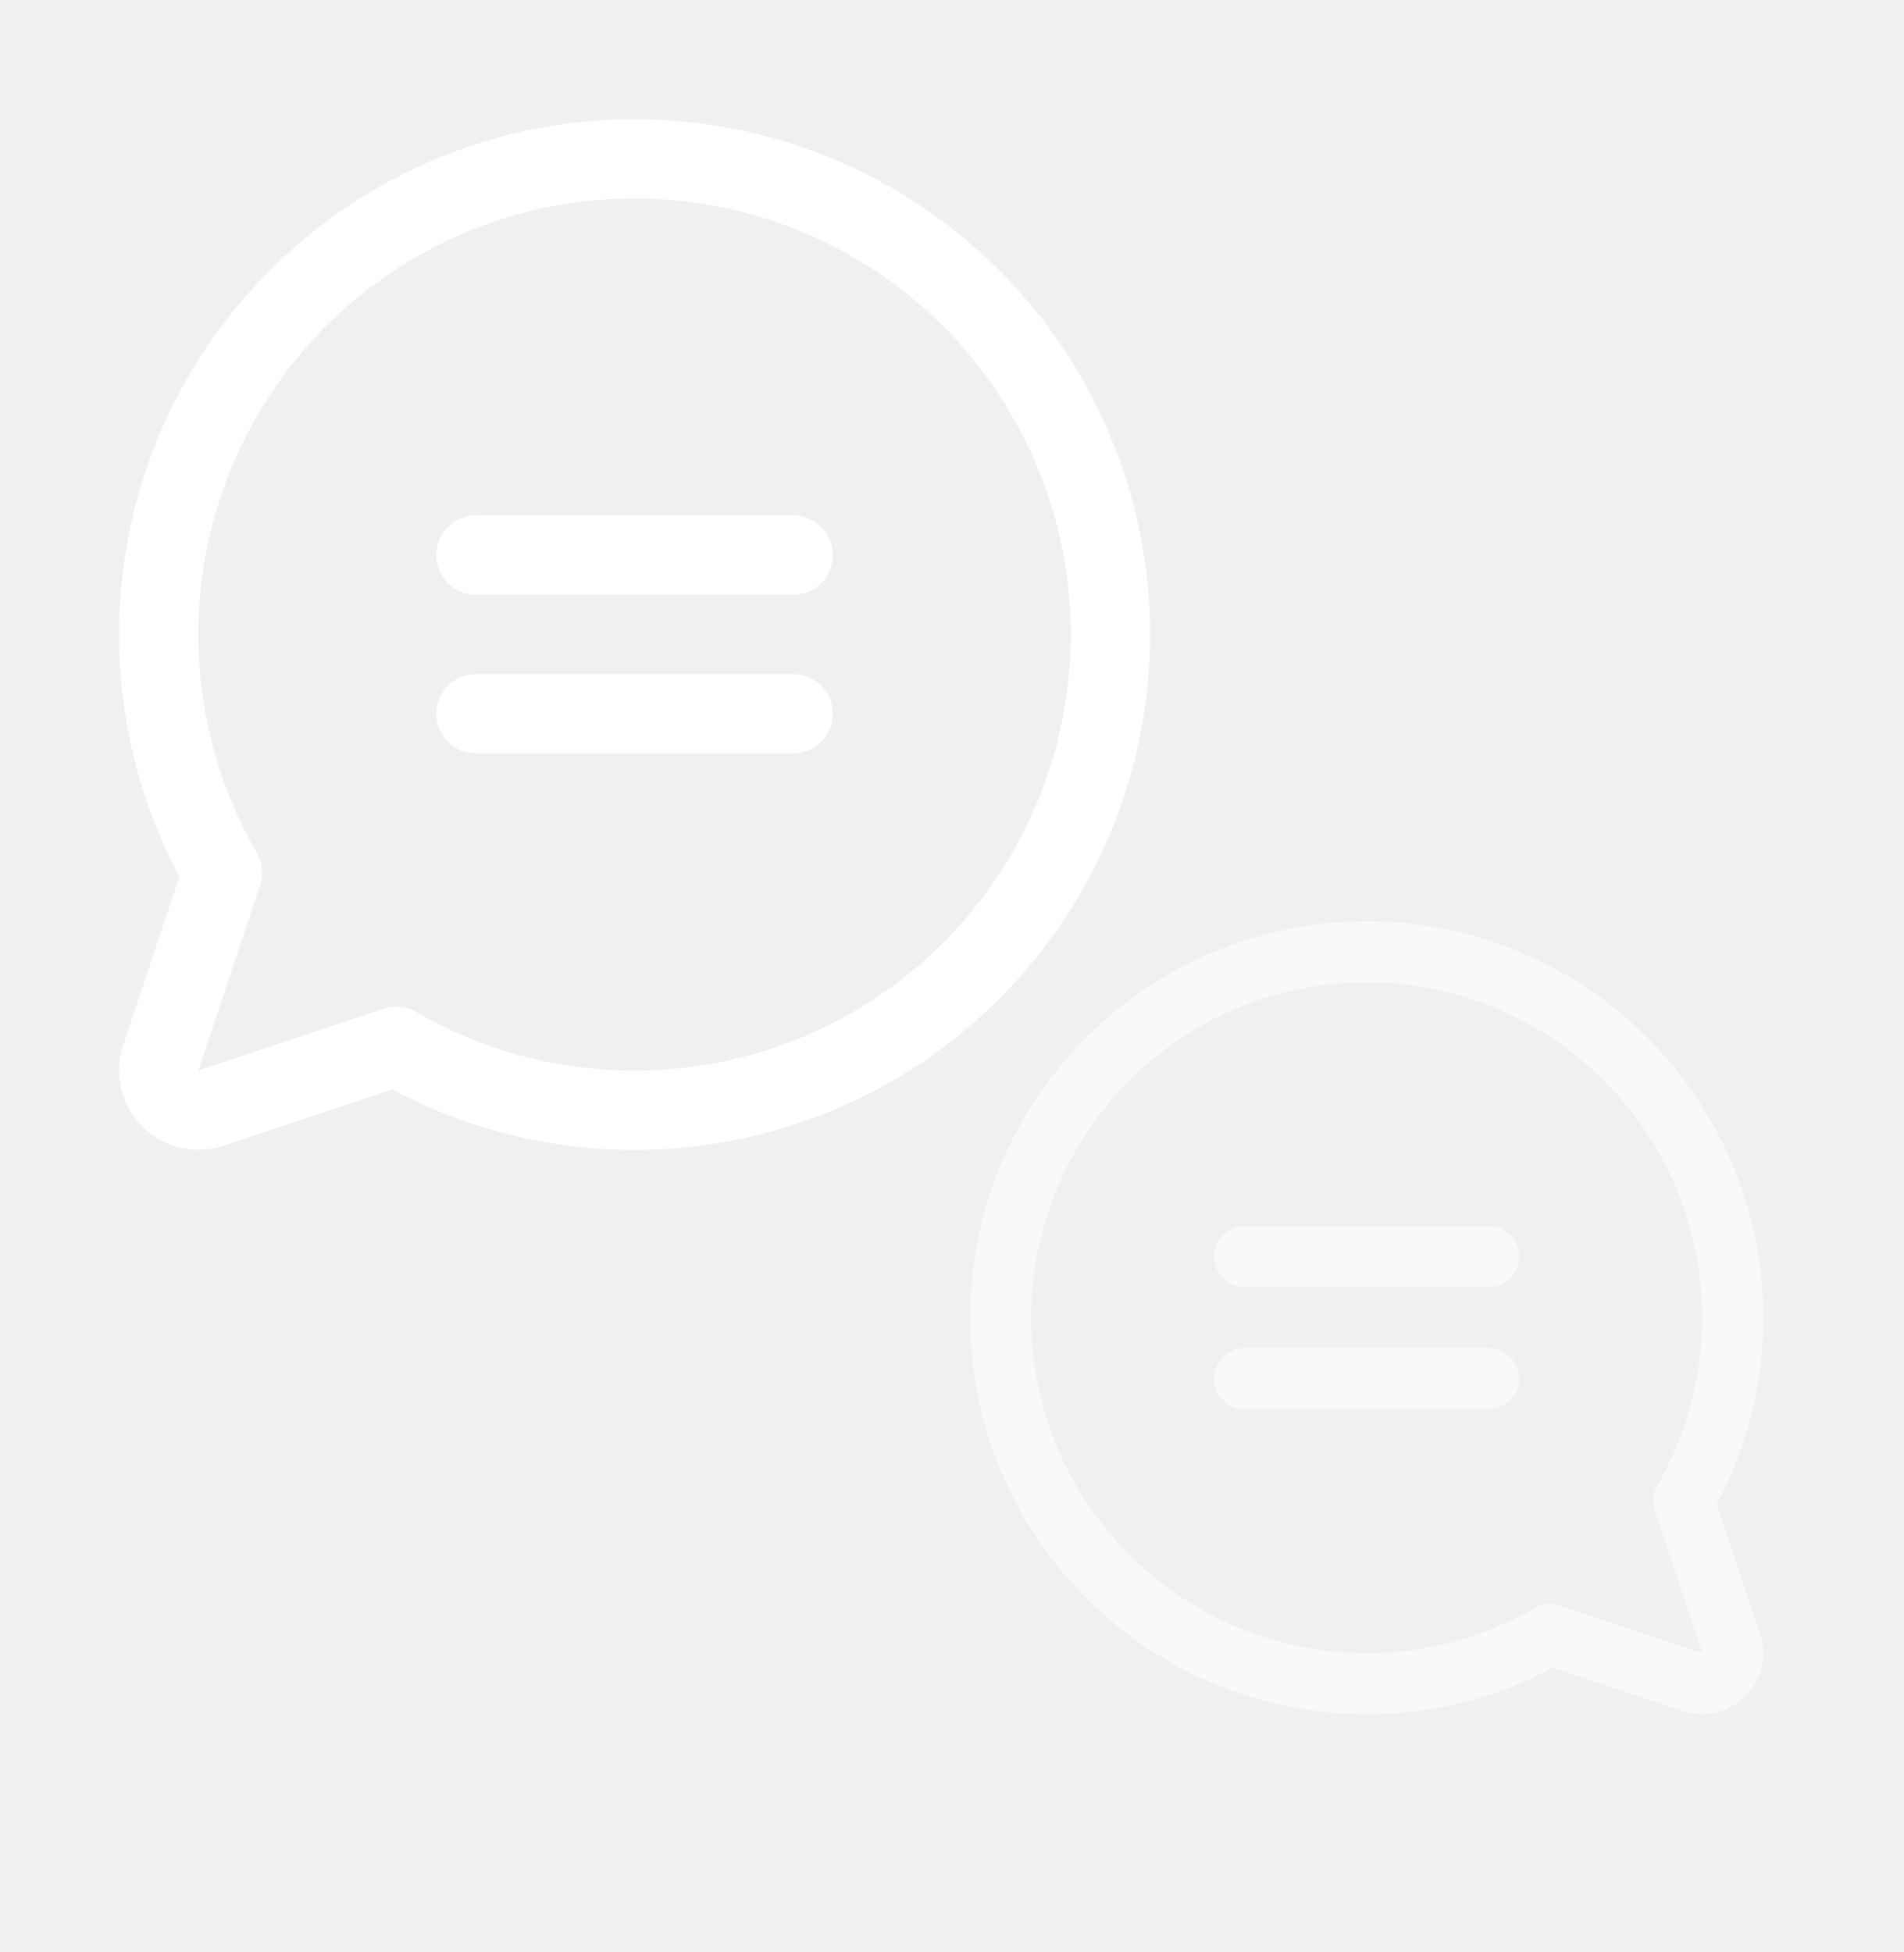
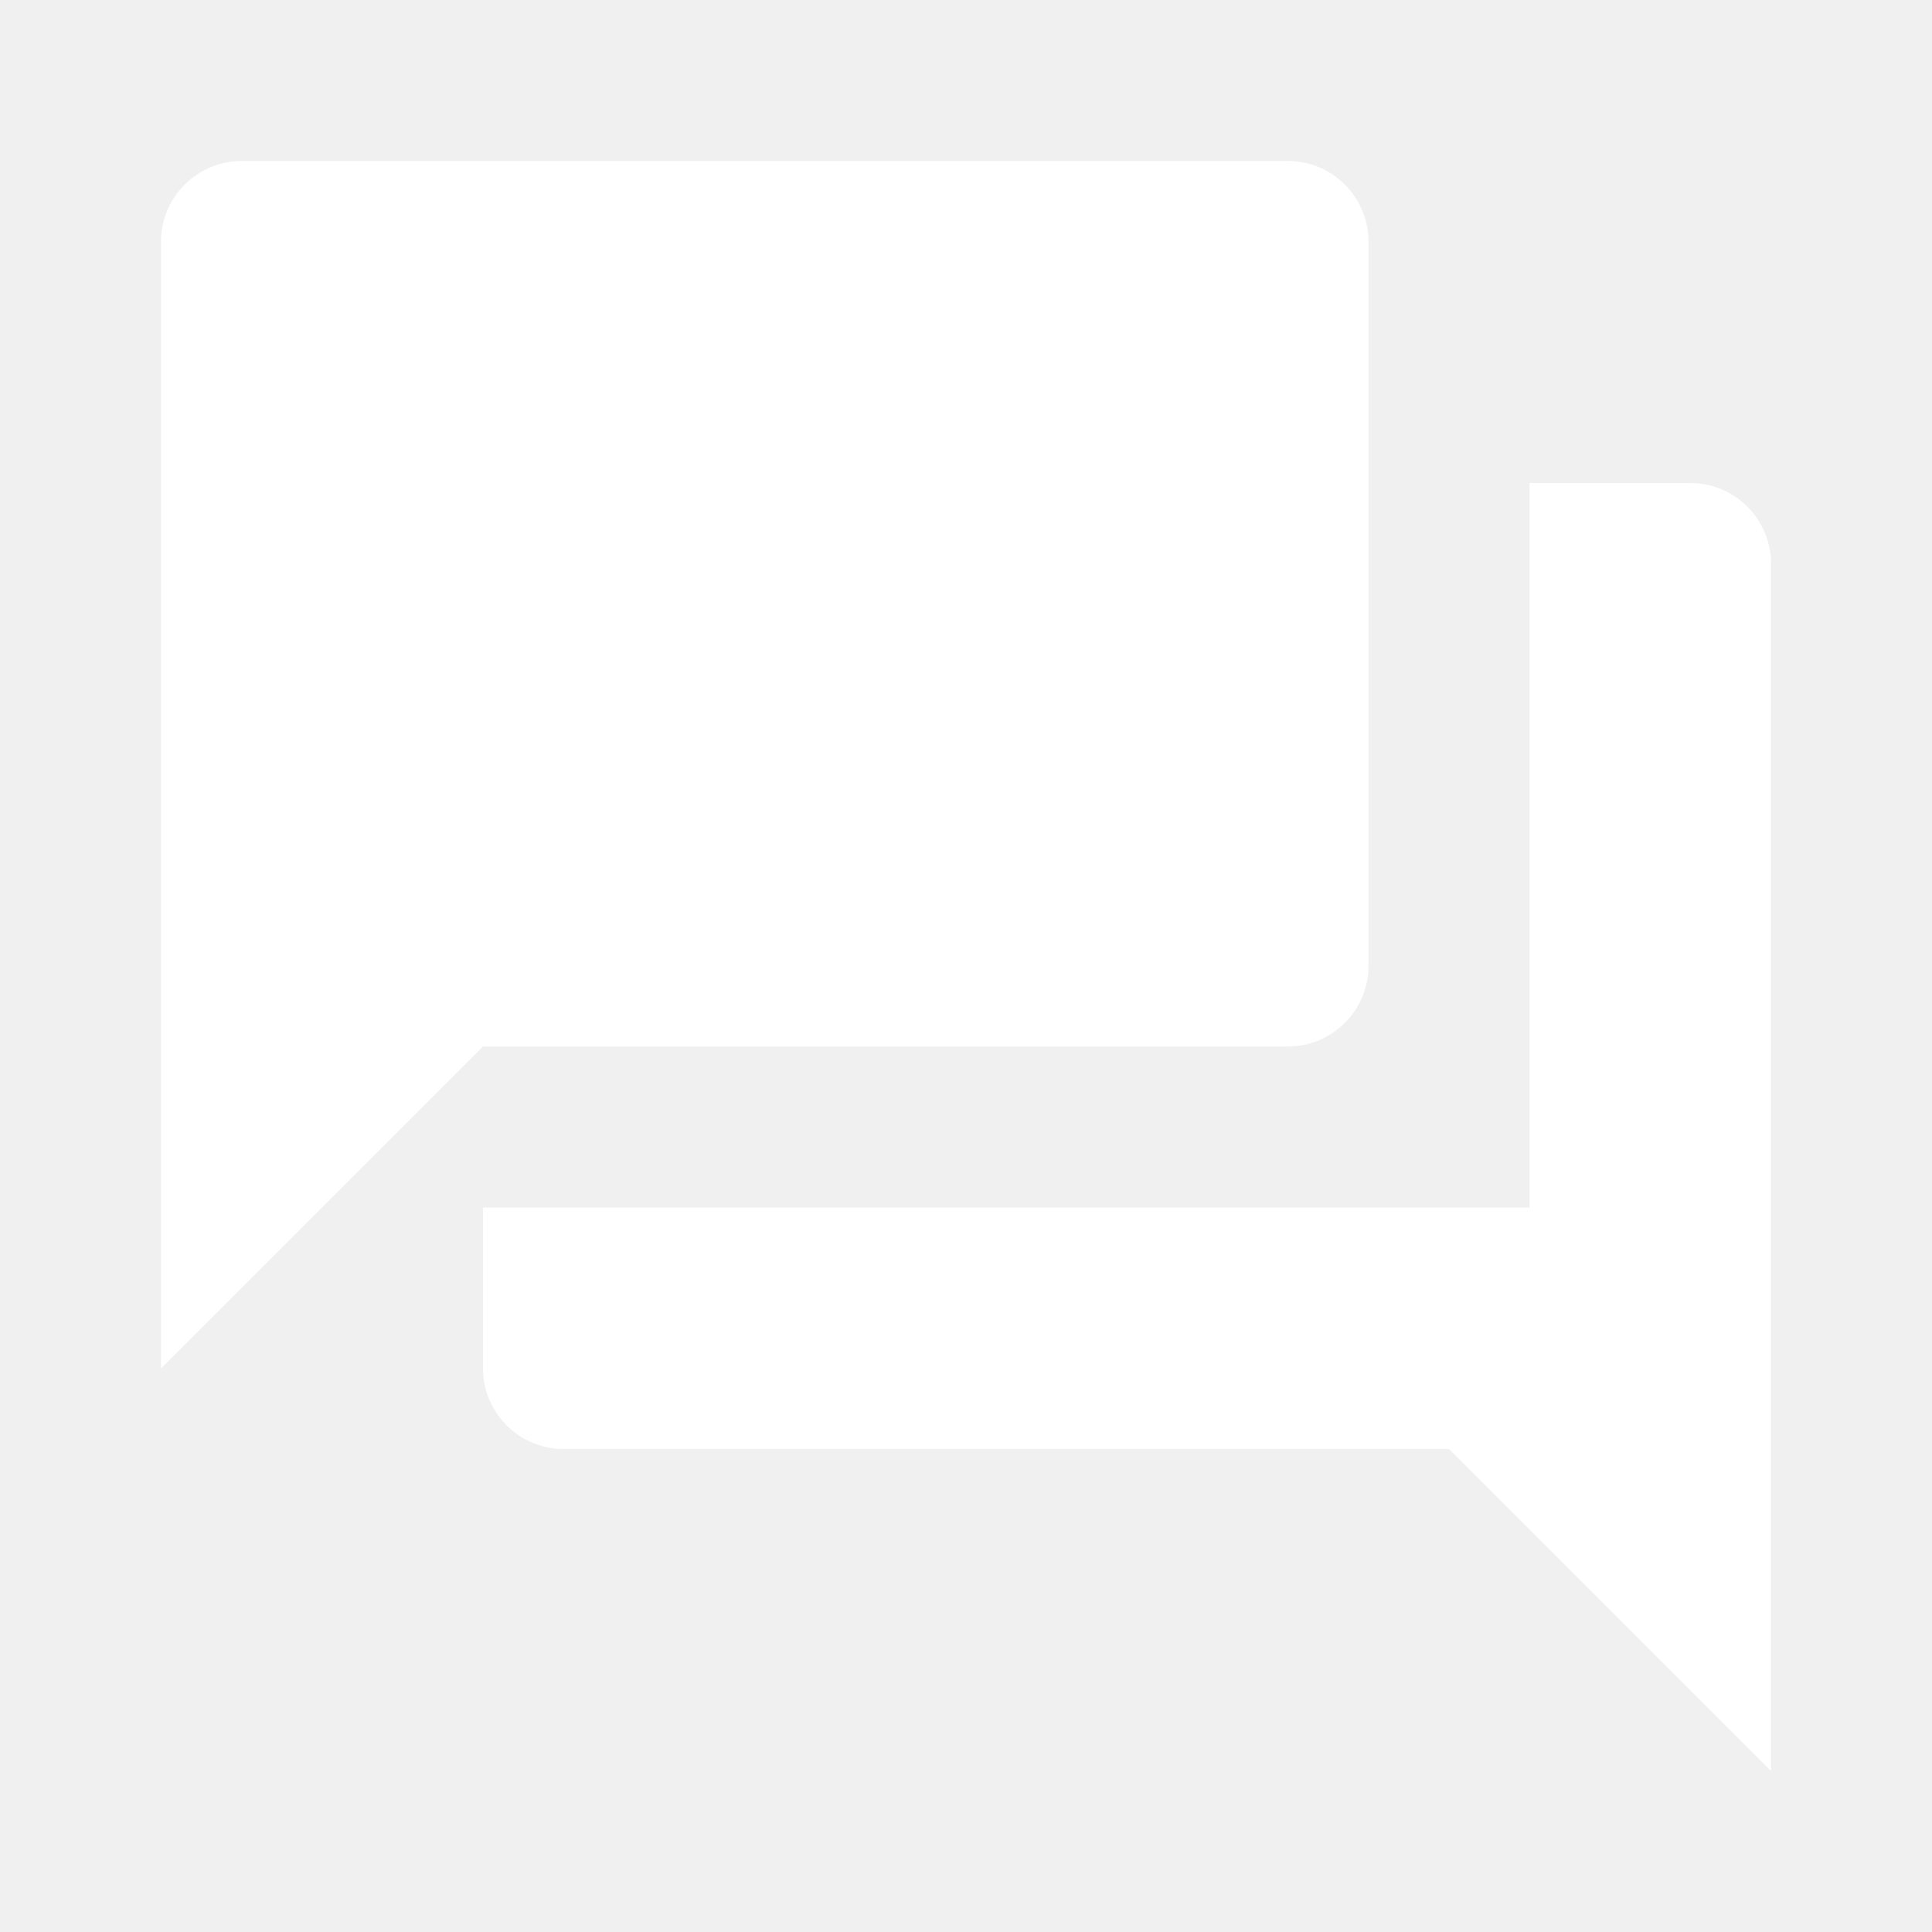
- <svg xmlns="http://www.w3.org/2000/svg" width="39" height="40" viewBox="0 0 39 40" fill="none">
-   <path d="M17.062 11.375C17.062 11.591 16.977 11.797 16.825 11.95C16.672 12.102 16.465 12.188 16.25 12.188H9.75C9.535 12.188 9.328 12.102 9.175 11.95C9.023 11.797 8.938 11.591 8.938 11.375C8.938 11.159 9.023 10.953 9.175 10.8C9.328 10.648 9.535 10.562 9.75 10.562H16.25C16.465 10.562 16.672 10.648 16.825 10.8C16.977 10.953 17.062 11.159 17.062 11.375ZM16.25 13.812H9.75C9.535 13.812 9.328 13.898 9.175 14.05C9.023 14.203 8.938 14.409 8.938 14.625C8.938 14.841 9.023 15.047 9.175 15.2C9.328 15.352 9.535 15.438 9.75 15.438H16.25C16.465 15.438 16.672 15.352 16.825 15.2C16.977 15.047 17.062 14.841 17.062 14.625C17.062 14.409 16.977 14.203 16.825 14.05C16.672 13.898 16.465 13.812 16.25 13.812ZM23.562 13C23.563 14.824 23.091 16.616 22.193 18.203C21.295 19.791 20.002 21.118 18.438 22.057C16.875 22.996 15.095 23.514 13.272 23.561C11.449 23.608 9.645 23.183 8.036 22.326L4.577 23.478C4.291 23.574 3.984 23.587 3.69 23.518C3.396 23.449 3.128 23.299 2.914 23.086C2.701 22.872 2.551 22.604 2.482 22.31C2.412 22.016 2.426 21.709 2.522 21.423L3.675 17.964C2.921 16.548 2.5 14.978 2.444 13.375C2.388 11.771 2.698 10.176 3.35 8.71C4.002 7.244 4.98 5.946 6.209 4.915C7.437 3.883 8.885 3.145 10.442 2.756C11.999 2.368 13.623 2.339 15.193 2.672C16.762 3.005 18.235 3.691 19.5 4.679C20.765 5.666 21.788 6.929 22.492 8.37C23.196 9.812 23.562 11.396 23.562 13ZM21.938 13C21.937 11.629 21.621 10.277 21.015 9.047C20.408 7.818 19.526 6.744 18.439 5.91C17.351 5.076 16.085 4.503 14.741 4.236C13.396 3.969 12.008 4.015 10.684 4.37C9.359 4.726 8.135 5.381 7.104 6.285C6.074 7.19 5.266 8.319 4.741 9.586C4.217 10.853 3.992 12.223 4.082 13.591C4.172 14.959 4.576 16.288 5.262 17.475C5.32 17.575 5.355 17.685 5.367 17.8C5.378 17.914 5.365 18.03 5.329 18.139L4.062 21.938L7.861 20.671C7.944 20.643 8.03 20.628 8.118 20.628C8.261 20.629 8.401 20.666 8.524 20.738C9.883 21.524 11.425 21.939 12.994 21.94C14.564 21.941 16.106 21.528 17.466 20.744C18.826 19.959 19.955 18.831 20.74 17.471C21.525 16.112 21.938 14.57 21.938 13Z" fill="white" />
-   <path d="M24.875 25.75C24.875 25.916 24.941 26.075 25.058 26.192C25.175 26.309 25.334 26.375 25.5 26.375H30.5C30.666 26.375 30.825 26.309 30.942 26.192C31.059 26.075 31.125 25.916 31.125 25.75C31.125 25.584 31.059 25.425 30.942 25.308C30.825 25.191 30.666 25.125 30.5 25.125H25.5C25.334 25.125 25.175 25.191 25.058 25.308C24.941 25.425 24.875 25.584 24.875 25.75ZM25.5 27.625H30.5C30.666 27.625 30.825 27.691 30.942 27.808C31.059 27.925 31.125 28.084 31.125 28.25C31.125 28.416 31.059 28.575 30.942 28.692C30.825 28.809 30.666 28.875 30.5 28.875H25.5C25.334 28.875 25.175 28.809 25.058 28.692C24.941 28.575 24.875 28.416 24.875 28.25C24.875 28.084 24.941 27.925 25.058 27.808C25.175 27.691 25.334 27.625 25.5 27.625ZM19.875 27C19.875 28.403 20.238 29.782 20.928 31.003C21.619 32.224 22.614 33.245 23.817 33.967C25.019 34.689 26.388 35.088 27.791 35.124C29.193 35.16 30.581 34.833 31.819 34.173L34.479 35.06C34.699 35.134 34.935 35.144 35.161 35.091C35.387 35.038 35.594 34.922 35.758 34.758C35.922 34.594 36.038 34.387 36.091 34.161C36.144 33.935 36.134 33.699 36.06 33.479L35.173 30.819C35.753 29.729 36.077 28.522 36.12 27.288C36.163 26.055 35.925 24.828 35.423 23.7C34.922 22.573 34.169 21.574 33.224 20.78C32.279 19.987 31.165 19.419 29.968 19.12C28.77 18.821 27.52 18.799 26.313 19.055C25.106 19.312 23.973 19.84 23 20.599C22.027 21.359 21.24 22.33 20.699 23.439C20.157 24.548 19.875 25.766 19.875 27ZM21.125 27C21.125 25.945 21.368 24.905 21.835 23.959C22.302 23.014 22.98 22.188 23.817 21.546C24.653 20.904 25.627 20.464 26.661 20.259C27.695 20.053 28.763 20.088 29.782 20.362C30.8 20.635 31.742 21.139 32.535 21.835C33.328 22.53 33.95 23.399 34.353 24.374C34.756 25.348 34.929 26.402 34.86 27.455C34.791 28.507 34.48 29.529 33.952 30.442C33.908 30.519 33.881 30.604 33.872 30.692C33.863 30.78 33.873 30.869 33.901 30.953L34.875 33.875L31.953 32.901C31.89 32.879 31.823 32.868 31.756 32.868C31.646 32.868 31.538 32.897 31.443 32.952C30.398 33.557 29.212 33.876 28.004 33.877C26.797 33.877 25.61 33.56 24.565 32.957C23.519 32.353 22.65 31.485 22.046 30.439C21.442 29.394 21.125 28.207 21.125 27Z" fill="white" fill-opacity="0.6" />
+ <svg xmlns="http://www.w3.org/2000/svg" height="24px" viewBox="0 0 24 24" width="24px" fill="#FFFFFF">
+   <path d="M0 0h24v24H0z" fill="none" />
+   <path d="M21 6h-2v9H6v2c0 .55.45 1 1 1h11l4 4V7c0-.55-.45-1-1-1zm-4 6V3c0-.55-.45-1-1-1H3c-.55 0-1 .45-1 1v14l4-4h10c.55 0 1-.45 1-1z" />
</svg>
